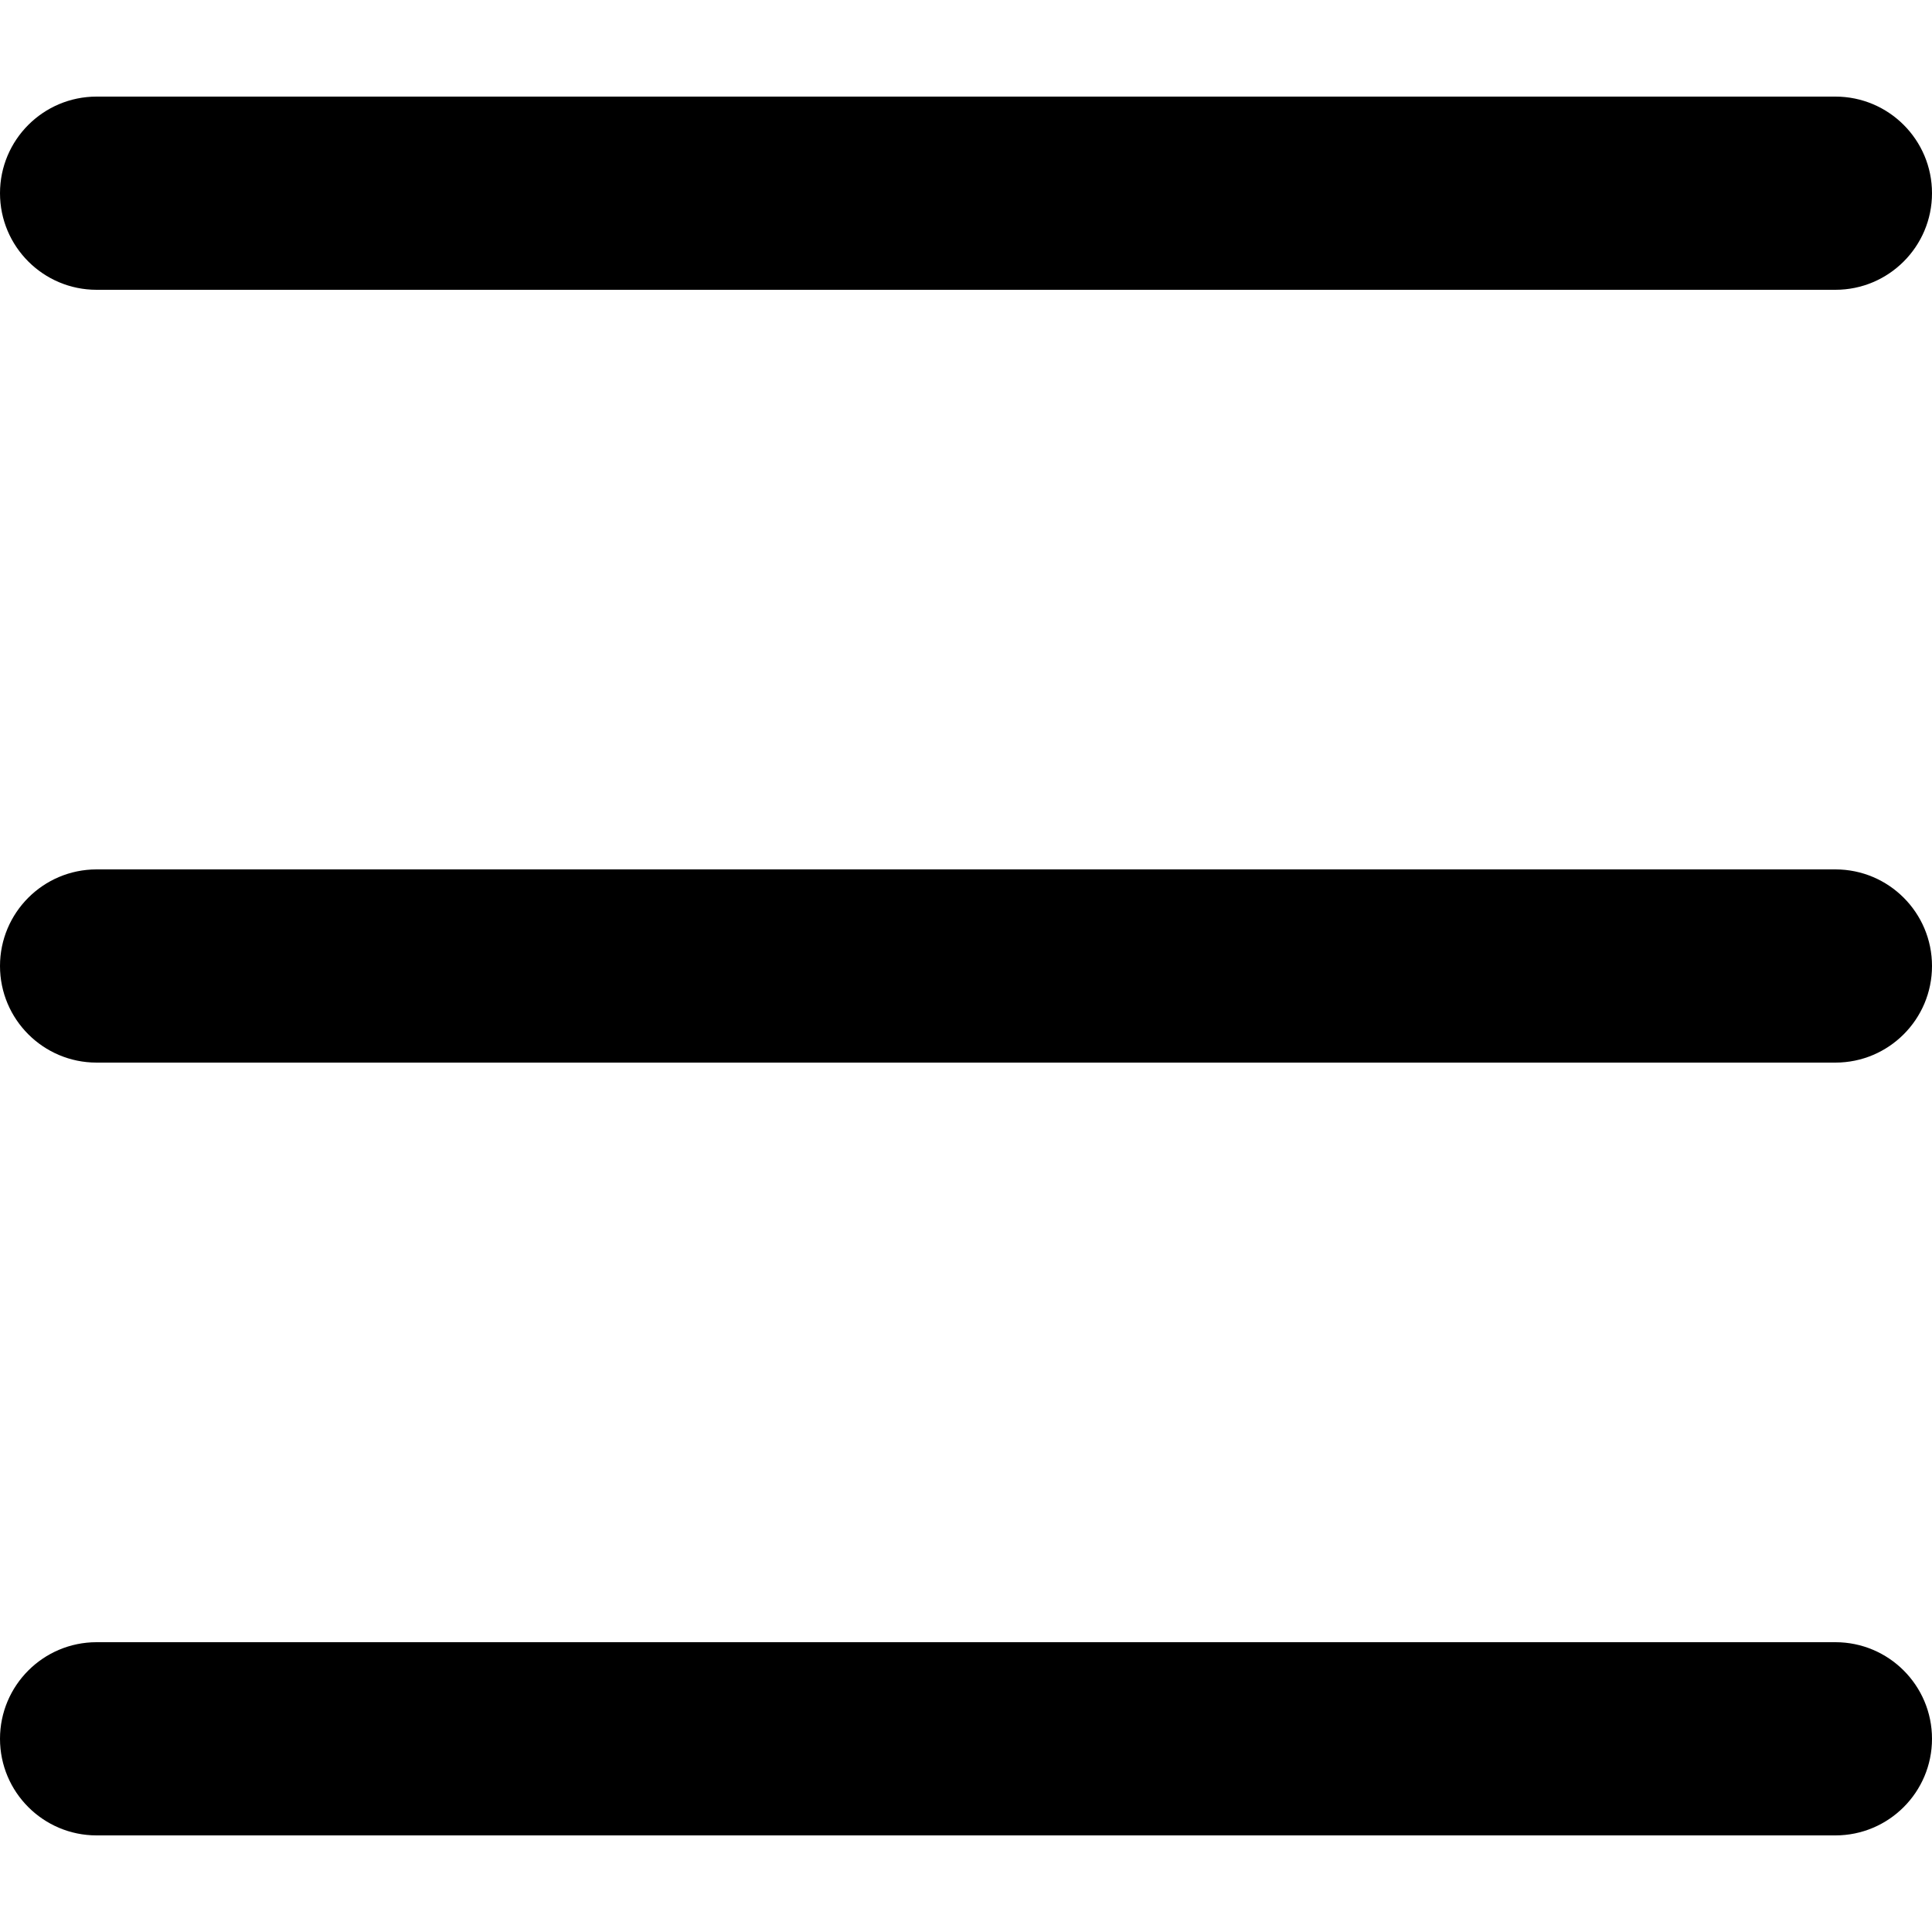
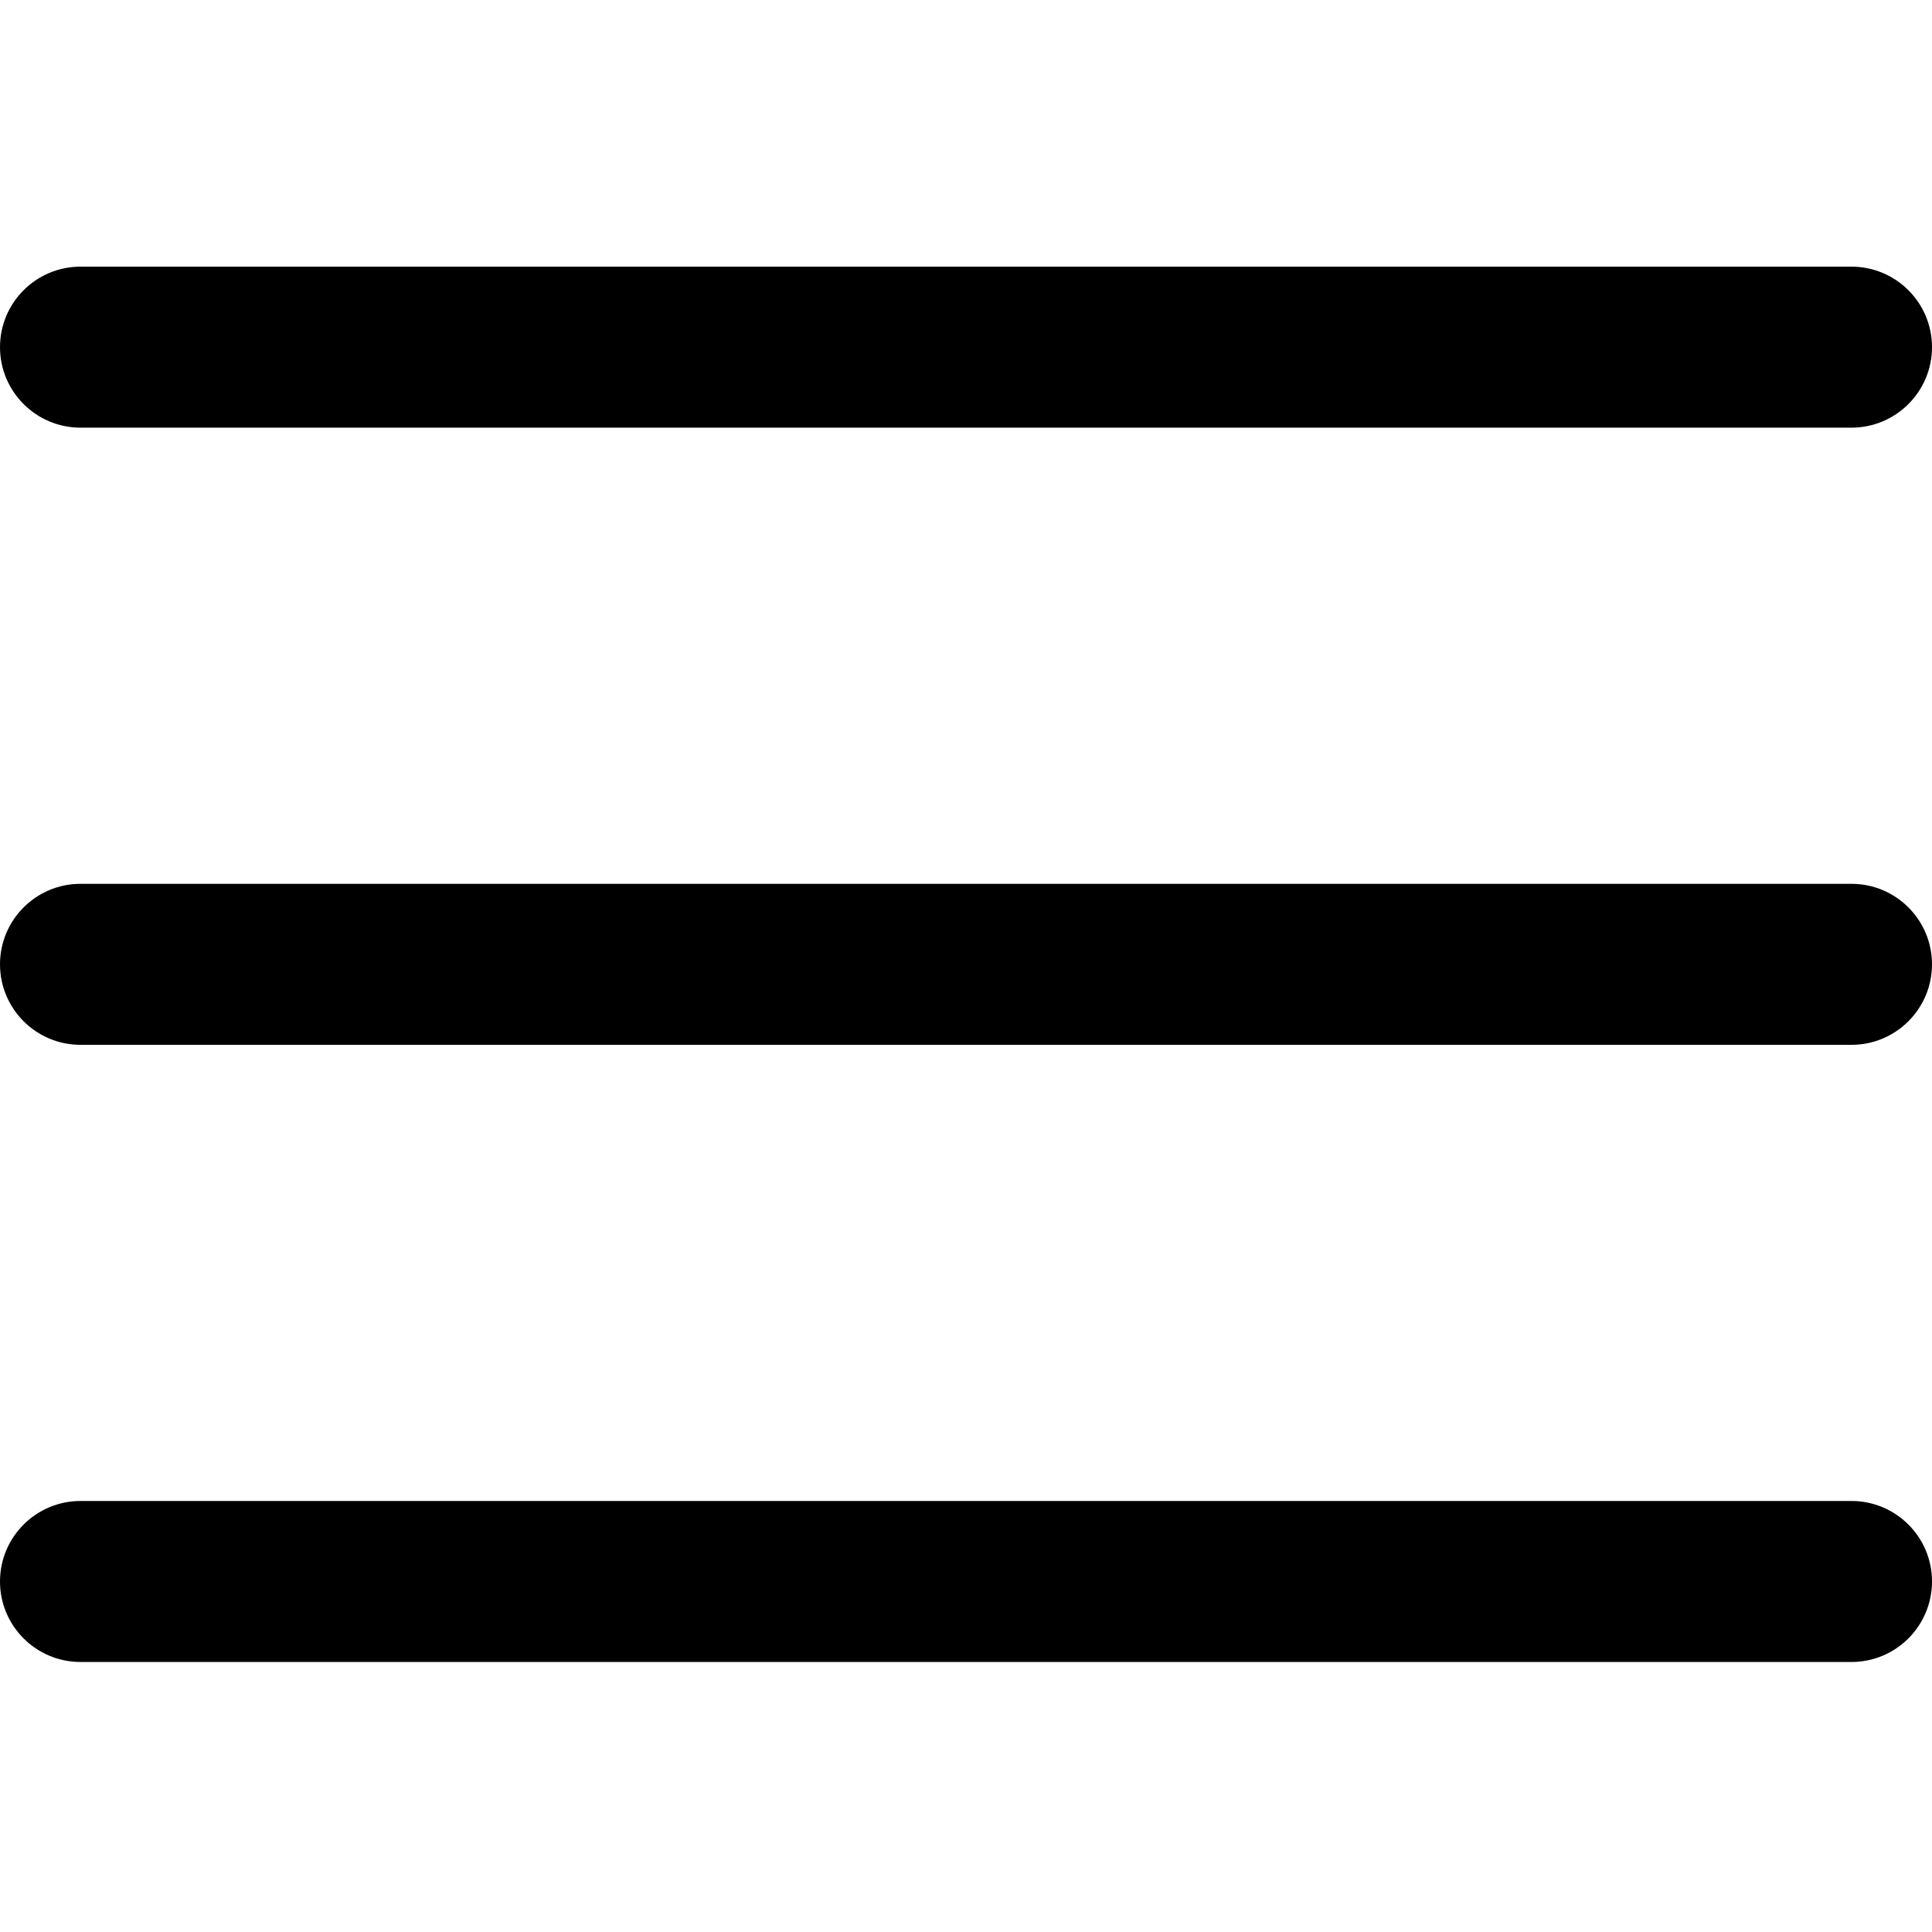
- <svg xmlns="http://www.w3.org/2000/svg" version="1.1" id="Capa_1" x="0px" y="0px" width="612px" height="612px" viewBox="0 0 612 612" style="enable-background:new 0 0 612 612;" xml:space="preserve">
-   <g>
-     <g id="_x33__6_">
-       <g>
-         <path d="M581.4,520.199H30.6c-16.891,0-30.6,13.709-30.6,30.6C0,567.691,13.709,581.4,30.6,581.4h550.8     c16.891,0,30.6-13.709,30.6-30.602C612,533.908,598.291,520.199,581.4,520.199z M30.6,91.799h550.8     c16.891,0,30.6-13.708,30.6-30.6c0-16.892-13.709-30.6-30.6-30.6H30.6C13.709,30.6,0,44.308,0,61.2     C0,78.091,13.709,91.799,30.6,91.799z M581.4,275.399H30.6C13.709,275.399,0,289.108,0,306s13.709,30.6,30.6,30.6h550.8     c16.891,0,30.6-13.709,30.6-30.6S598.291,275.399,581.4,275.399z" />
-       </g>
-     </g>
-   </g>
-   <g>
- </g>
-   <g>
- </g>
-   <g>
- </g>
-   <g>
- </g>
-   <g>
- </g>
-   <g>
- </g>
-   <g>
- </g>
-   <g>
- </g>
-   <g>
- </g>
-   <g>
- </g>
-   <g>
- </g>
-   <g>
- </g>
-   <g>
- </g>
-   <g>
- </g>
-   <g>
- </g>
+ <svg xmlns="http://www.w3.org/2000/svg" height="384pt" viewBox="0 -53 384 384" width="384pt">
+   <path d="m368 154.668h-352c-8.832 0-16-7.168-16-16s7.168-16 16-16h352c8.832 0 16 7.168 16 16s-7.168 16-16 16zm0 0" />
+   <path d="m368 32h-352c-8.832 0-16-7.168-16-16s7.168-16 16-16h352c8.832 0 16 7.168 16 16s-7.168 16-16 16zm0 0" />
+   <path d="m368 277.332h-352c-8.832 0-16-7.168-16-16s7.168-16 16-16h352c8.832 0 16 7.168 16 16s-7.168 16-16 16zm0 0" />
</svg>
